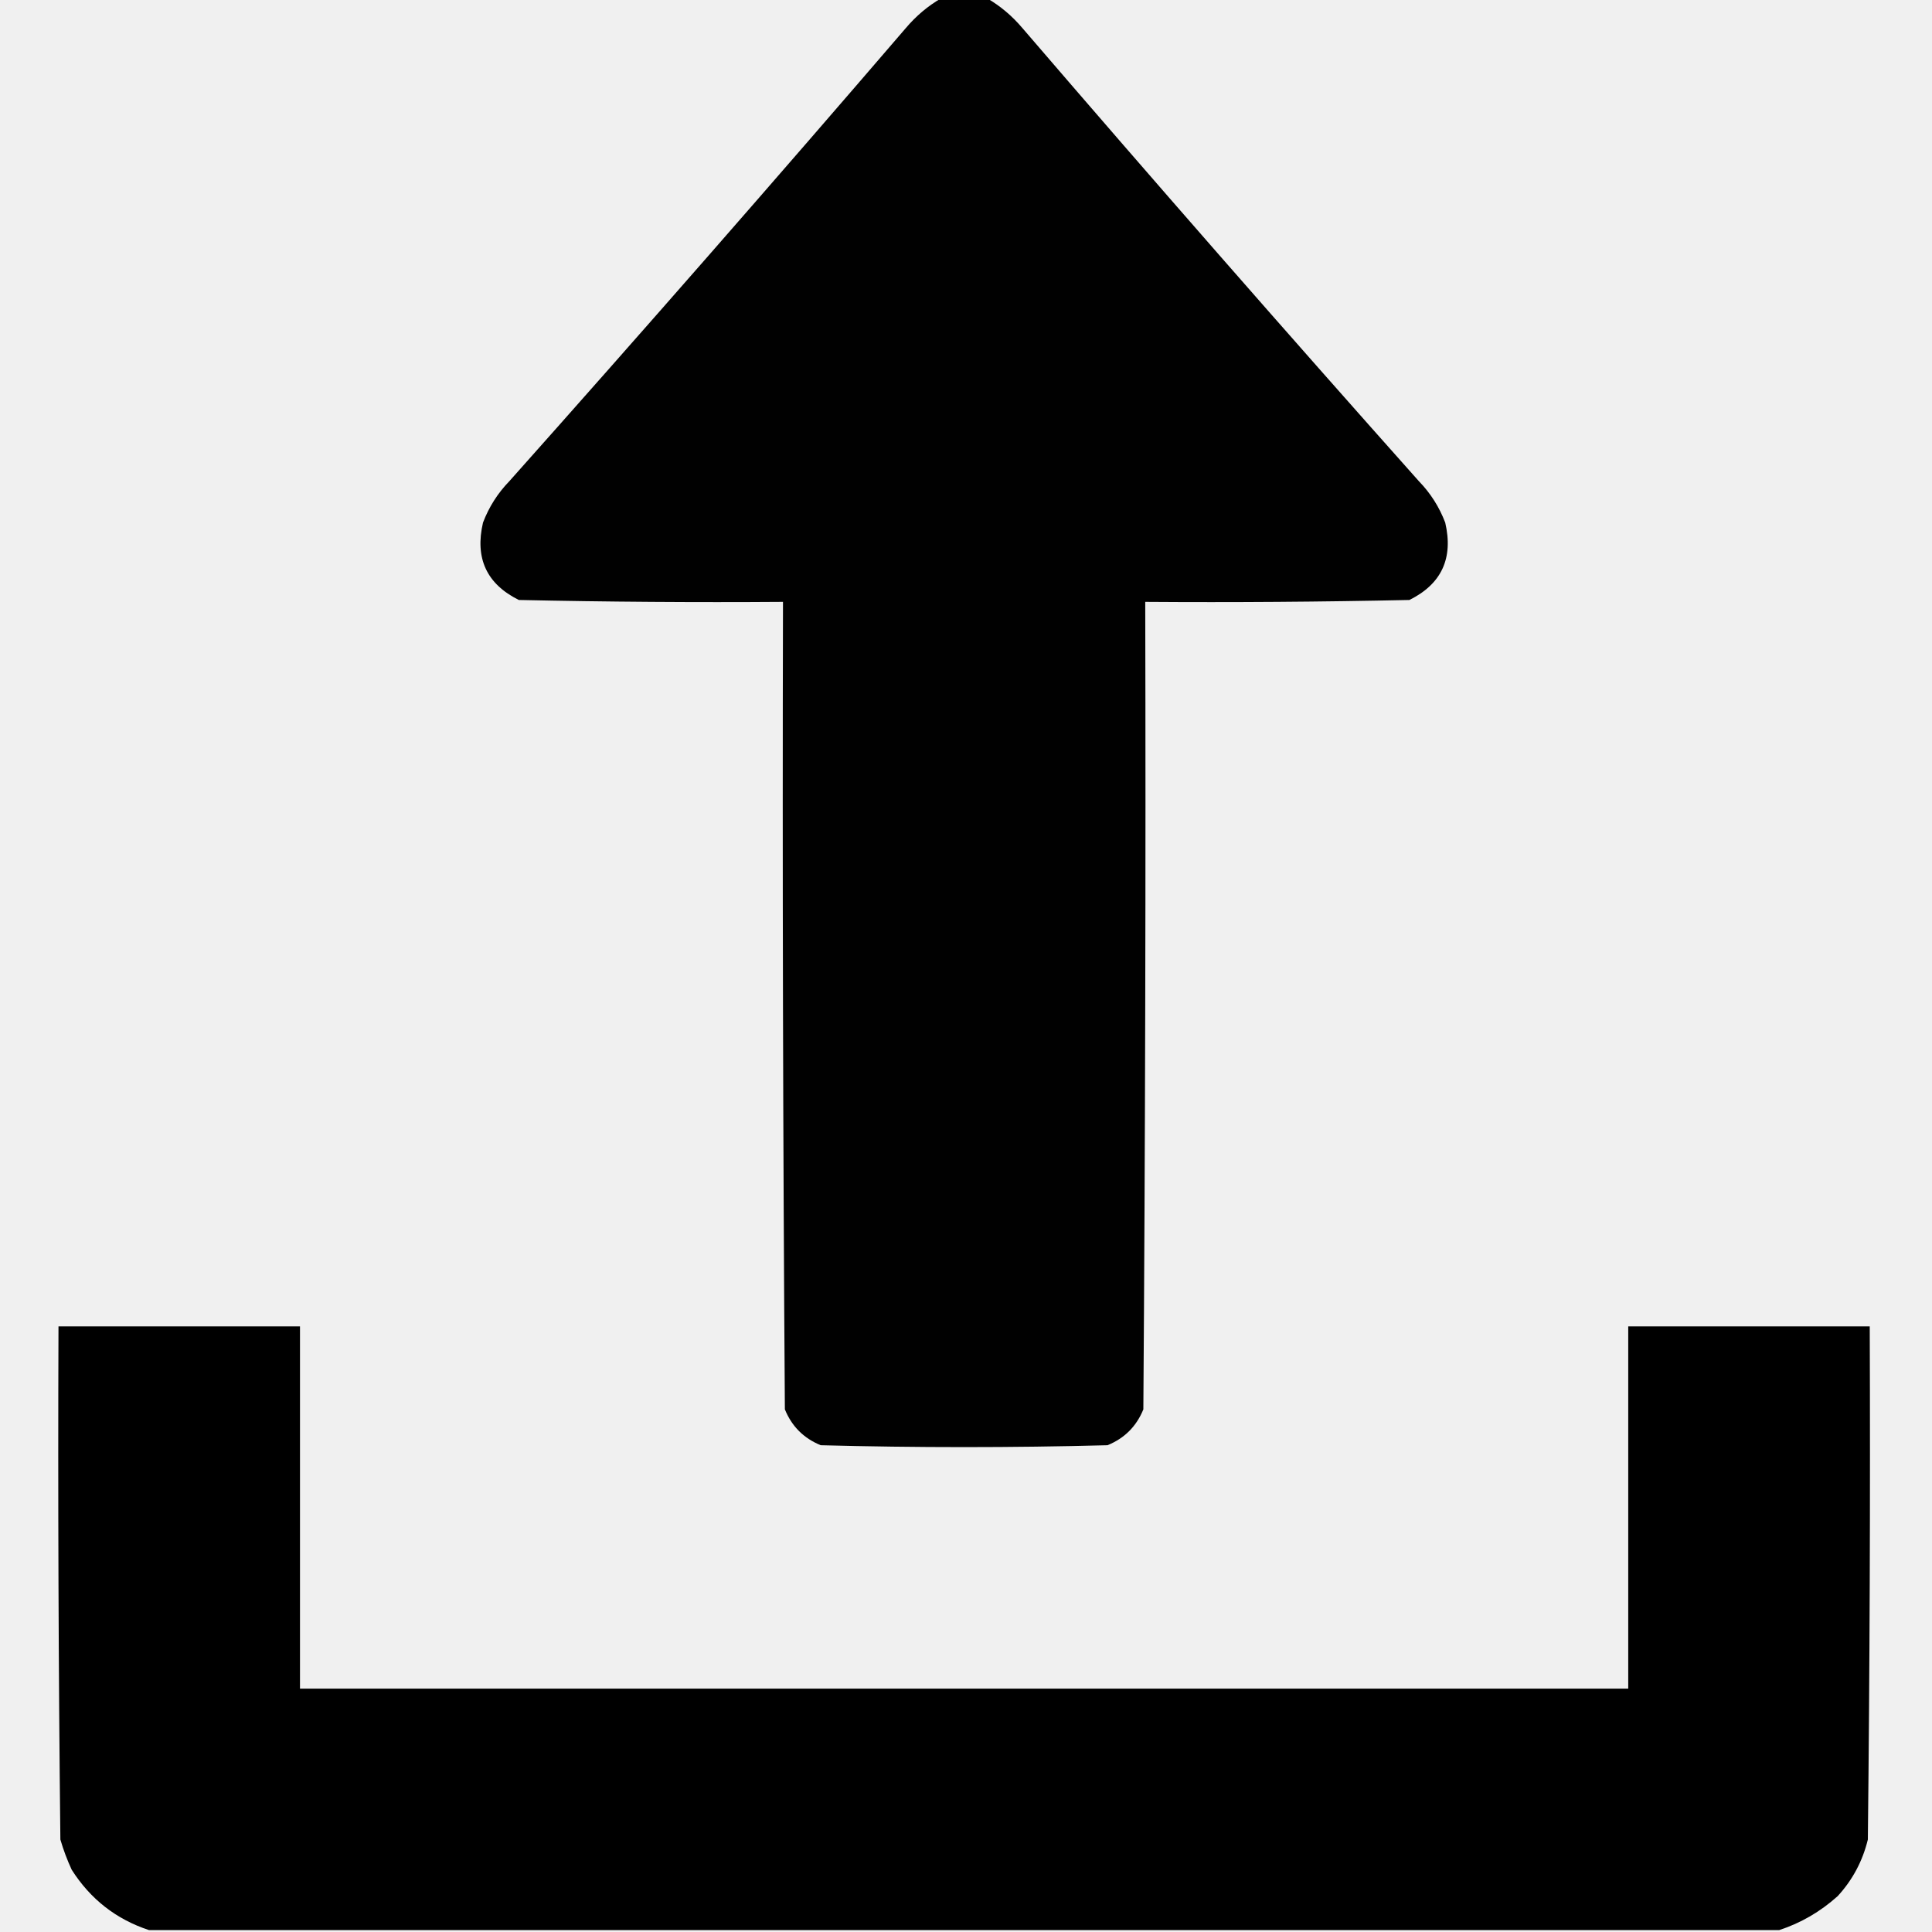
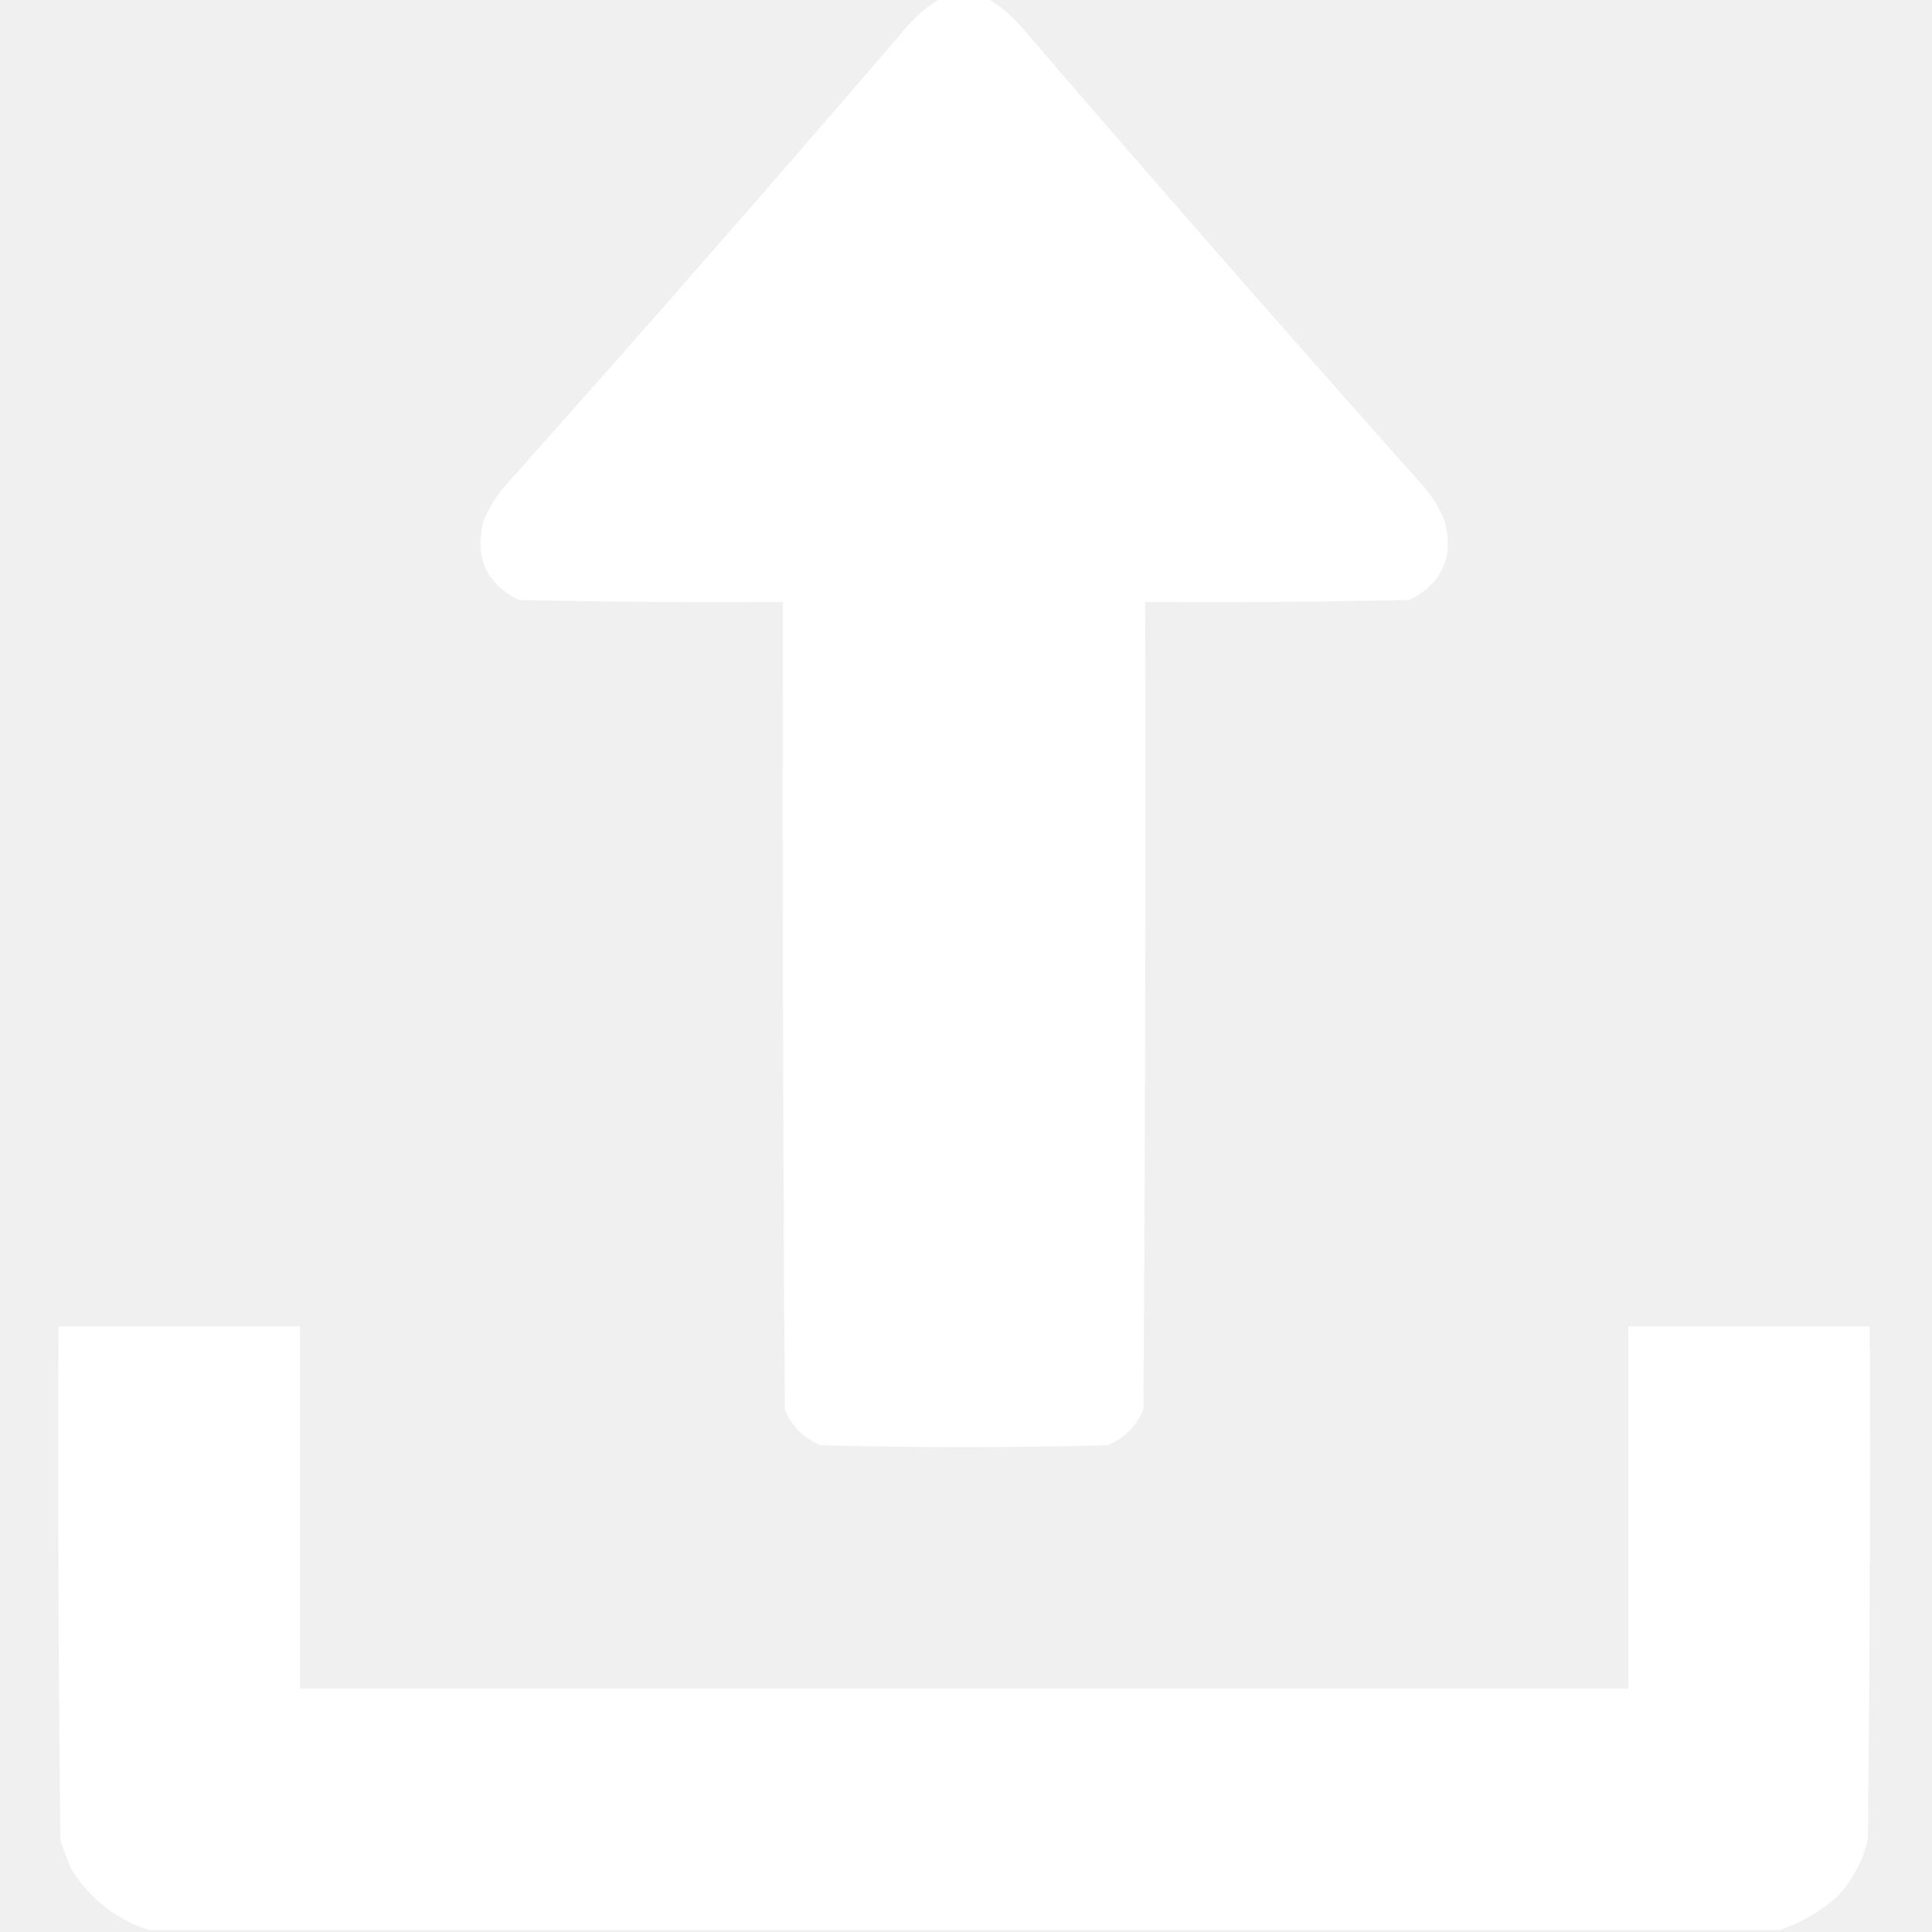
<svg xmlns="http://www.w3.org/2000/svg" version="1.1" width="512px" height="512px" style="shape-rendering:geometricPrecision; text-rendering:geometricPrecision; image-rendering:optimizeQuality; fill-rule:evenodd; clip-rule:evenodd">
  <g>
-     <path style="opacity:0.993" fill="#000000" d="M 249.5,-0.5 C 253.5,-0.5 257.5,-0.5 261.5,-0.5C 265.061,1.55 268.228,4.217 271,7.5C 305.627,47.796 340.627,87.796 376,127.5C 379.095,130.692 381.428,134.359 383,138.5C 385.197,147.941 382.03,154.774 373.5,159C 350.169,159.5 326.836,159.667 303.5,159.5C 303.667,230.834 303.5,302.167 303,373.5C 301.167,378 298,381.167 293.5,383C 268.167,383.667 242.833,383.667 217.5,383C 213,381.167 209.833,378 208,373.5C 207.5,302.167 207.333,230.834 207.5,159.5C 184.164,159.667 160.831,159.5 137.5,159C 128.97,154.774 125.803,147.941 128,138.5C 129.572,134.359 131.905,130.692 135,127.5C 170.373,87.796 205.373,47.796 240,7.5C 242.772,4.217 245.939,1.55 249.5,-0.5 Z" />
+     <path style="opacity:0.993" fill="white" d="M 249.5,-0.5 C 253.5,-0.5 257.5,-0.5 261.5,-0.5C 265.061,1.55 268.228,4.217 271,7.5C 305.627,47.796 340.627,87.796 376,127.5C 379.095,130.692 381.428,134.359 383,138.5C 385.197,147.941 382.03,154.774 373.5,159C 350.169,159.5 326.836,159.667 303.5,159.5C 303.667,230.834 303.5,302.167 303,373.5C 301.167,378 298,381.167 293.5,383C 268.167,383.667 242.833,383.667 217.5,383C 213,381.167 209.833,378 208,373.5C 207.5,302.167 207.333,230.834 207.5,159.5C 184.164,159.667 160.831,159.5 137.5,159C 128.97,154.774 125.803,147.941 128,138.5C 129.572,134.359 131.905,130.692 135,127.5C 170.373,87.796 205.373,47.796 240,7.5C 242.772,4.217 245.939,1.55 249.5,-0.5 Z" />
  </g>
  <g>
-     <path style="opacity:0.999" fill="#000000" d="M 471.5,511.5 C 327.5,511.5 183.5,511.5 39.5,511.5C 30.796,508.637 23.963,503.304 19,495.5C 17.803,492.911 16.803,490.244 16,487.5C 15.5,442.168 15.333,396.835 15.5,351.5C 36.833,351.5 58.167,351.5 79.5,351.5C 79.5,383.5 79.5,415.5 79.5,447.5C 196.833,447.5 314.167,447.5 431.5,447.5C 431.5,415.5 431.5,383.5 431.5,351.5C 452.833,351.5 474.167,351.5 495.5,351.5C 495.667,396.835 495.5,442.168 495,487.5C 493.608,493.214 490.941,498.214 487,502.5C 482.4,506.626 477.234,509.626 471.5,511.5 Z" />
+     <path style="opacity:0.999" fill="white" d="M 471.5,511.5 C 327.5,511.5 183.5,511.5 39.5,511.5C 30.796,508.637 23.963,503.304 19,495.5C 17.803,492.911 16.803,490.244 16,487.5C 15.5,442.168 15.333,396.835 15.5,351.5C 36.833,351.5 58.167,351.5 79.5,351.5C 79.5,383.5 79.5,415.5 79.5,447.5C 196.833,447.5 314.167,447.5 431.5,447.5C 431.5,415.5 431.5,383.5 431.5,351.5C 452.833,351.5 474.167,351.5 495.5,351.5C 495.667,396.835 495.5,442.168 495,487.5C 493.608,493.214 490.941,498.214 487,502.5C 482.4,506.626 477.234,509.626 471.5,511.5 Z" />
  </g>
</svg>
